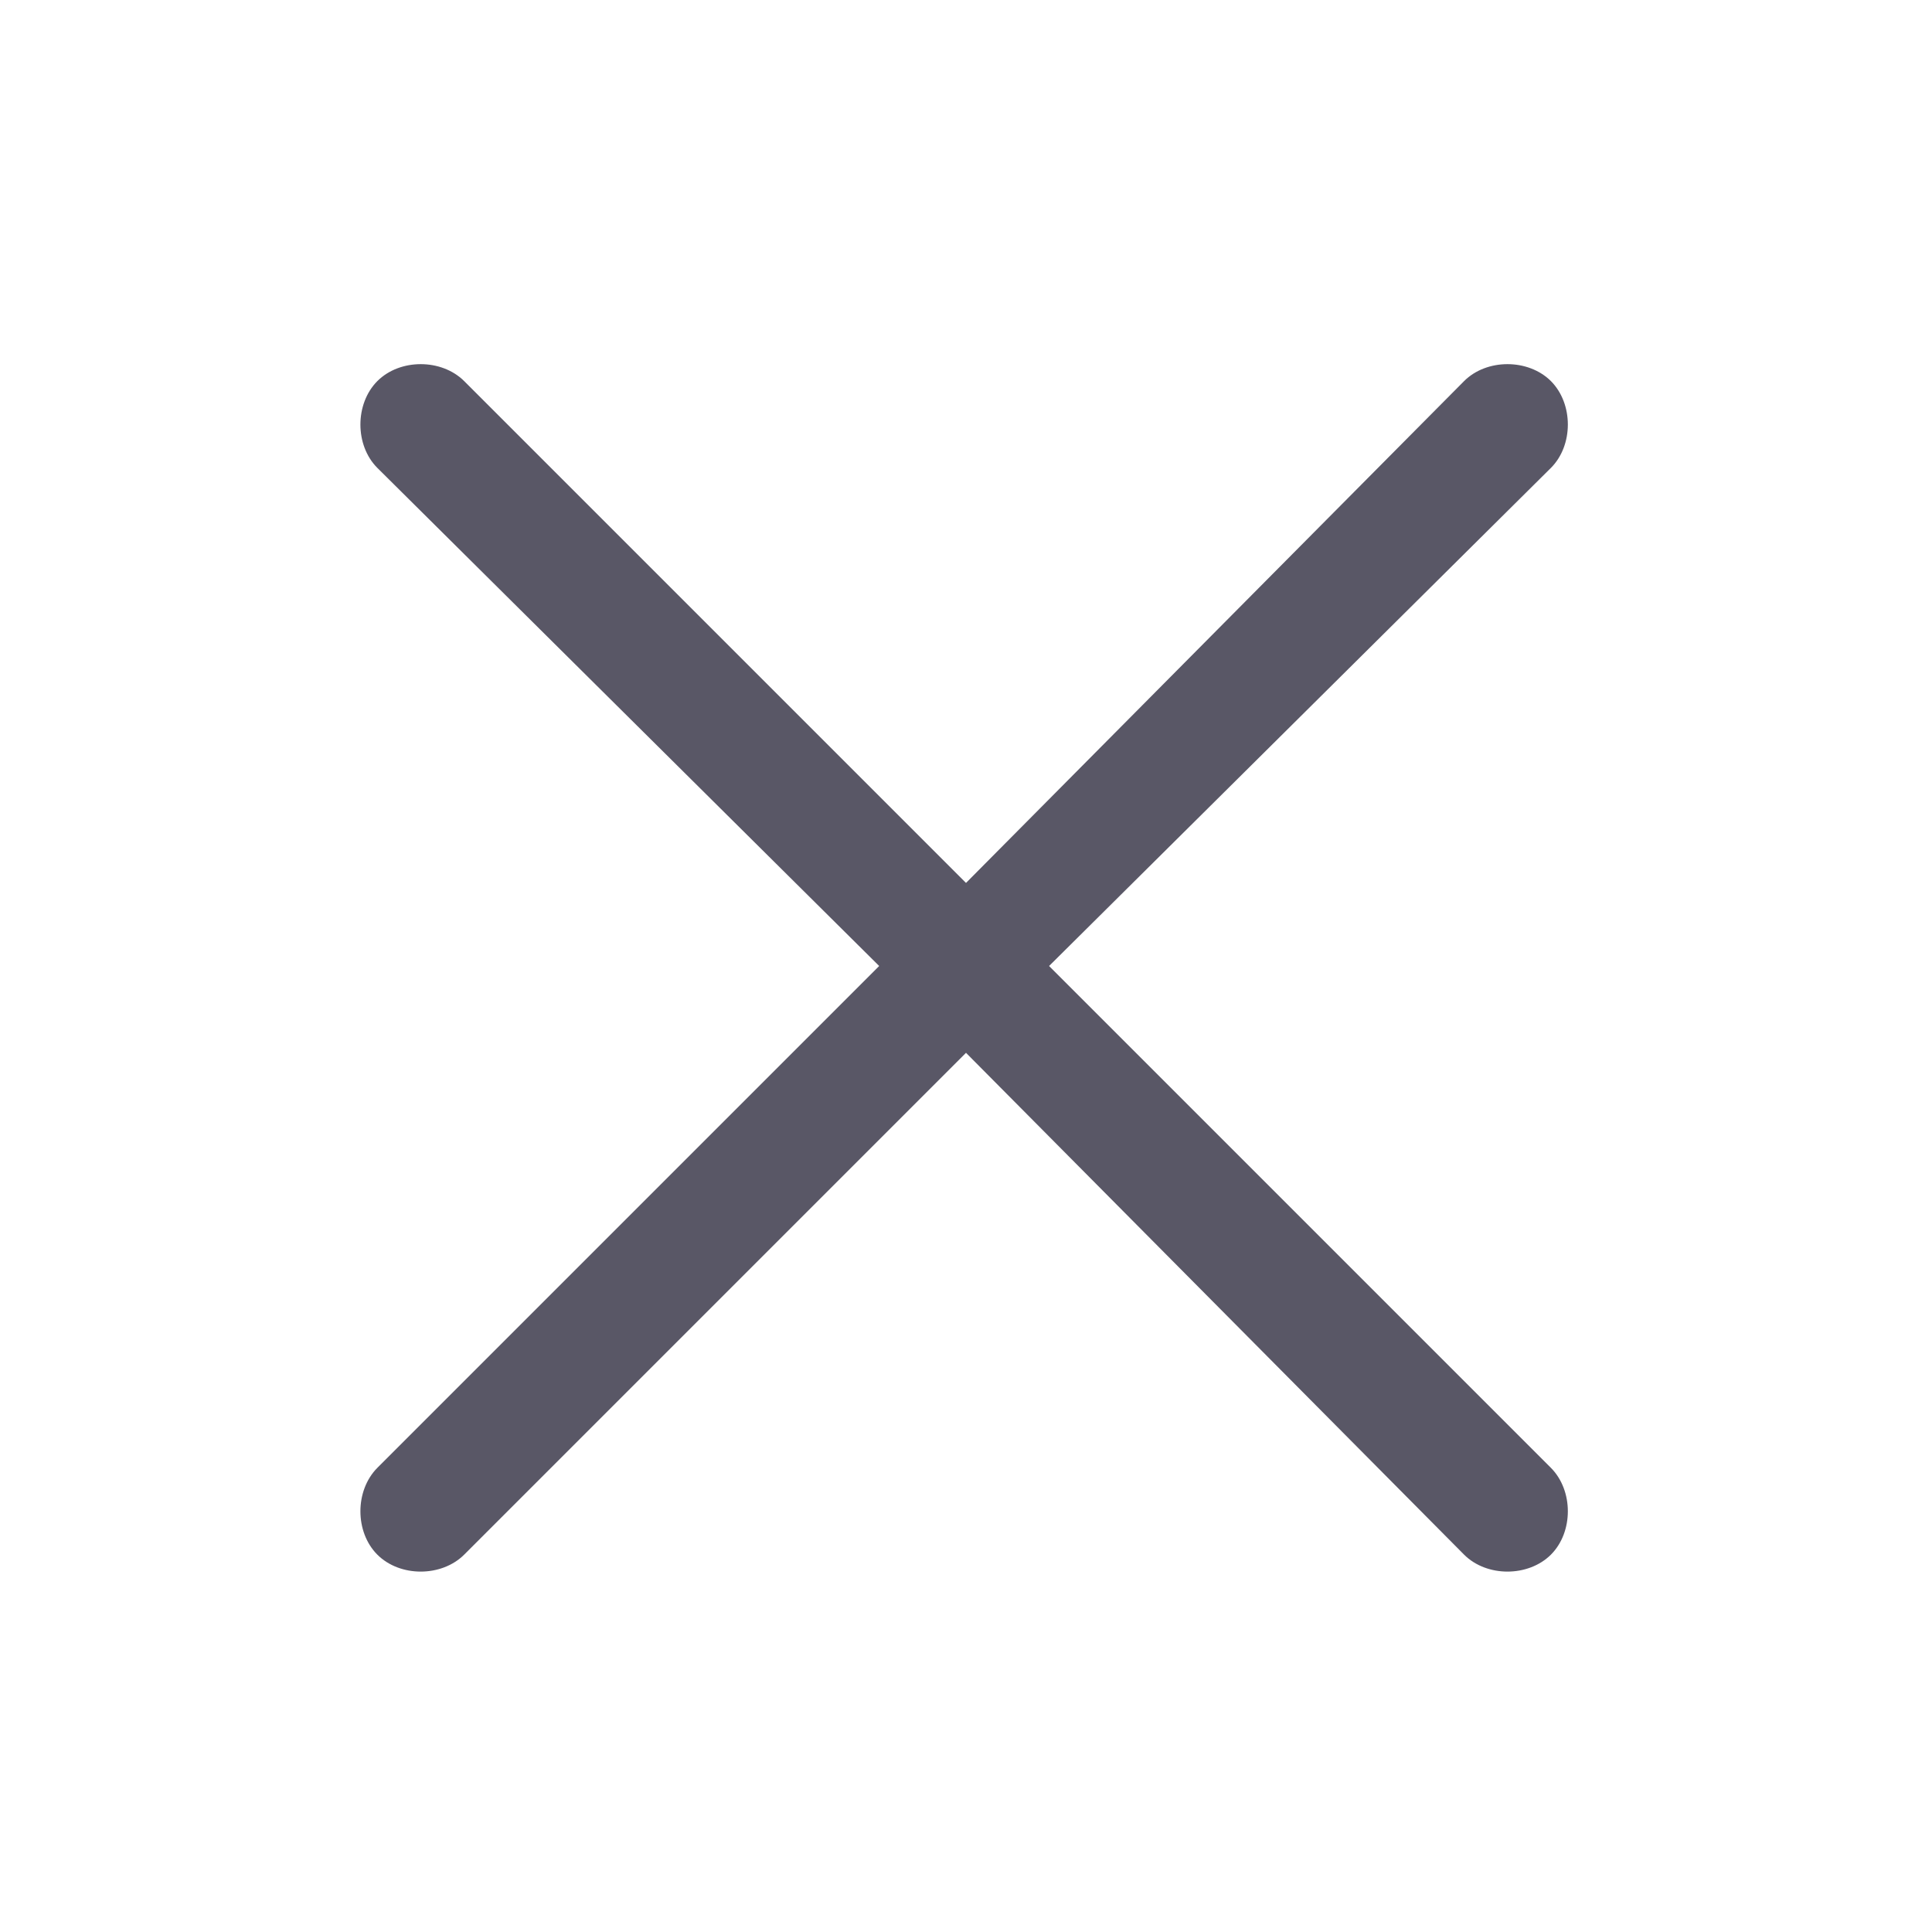
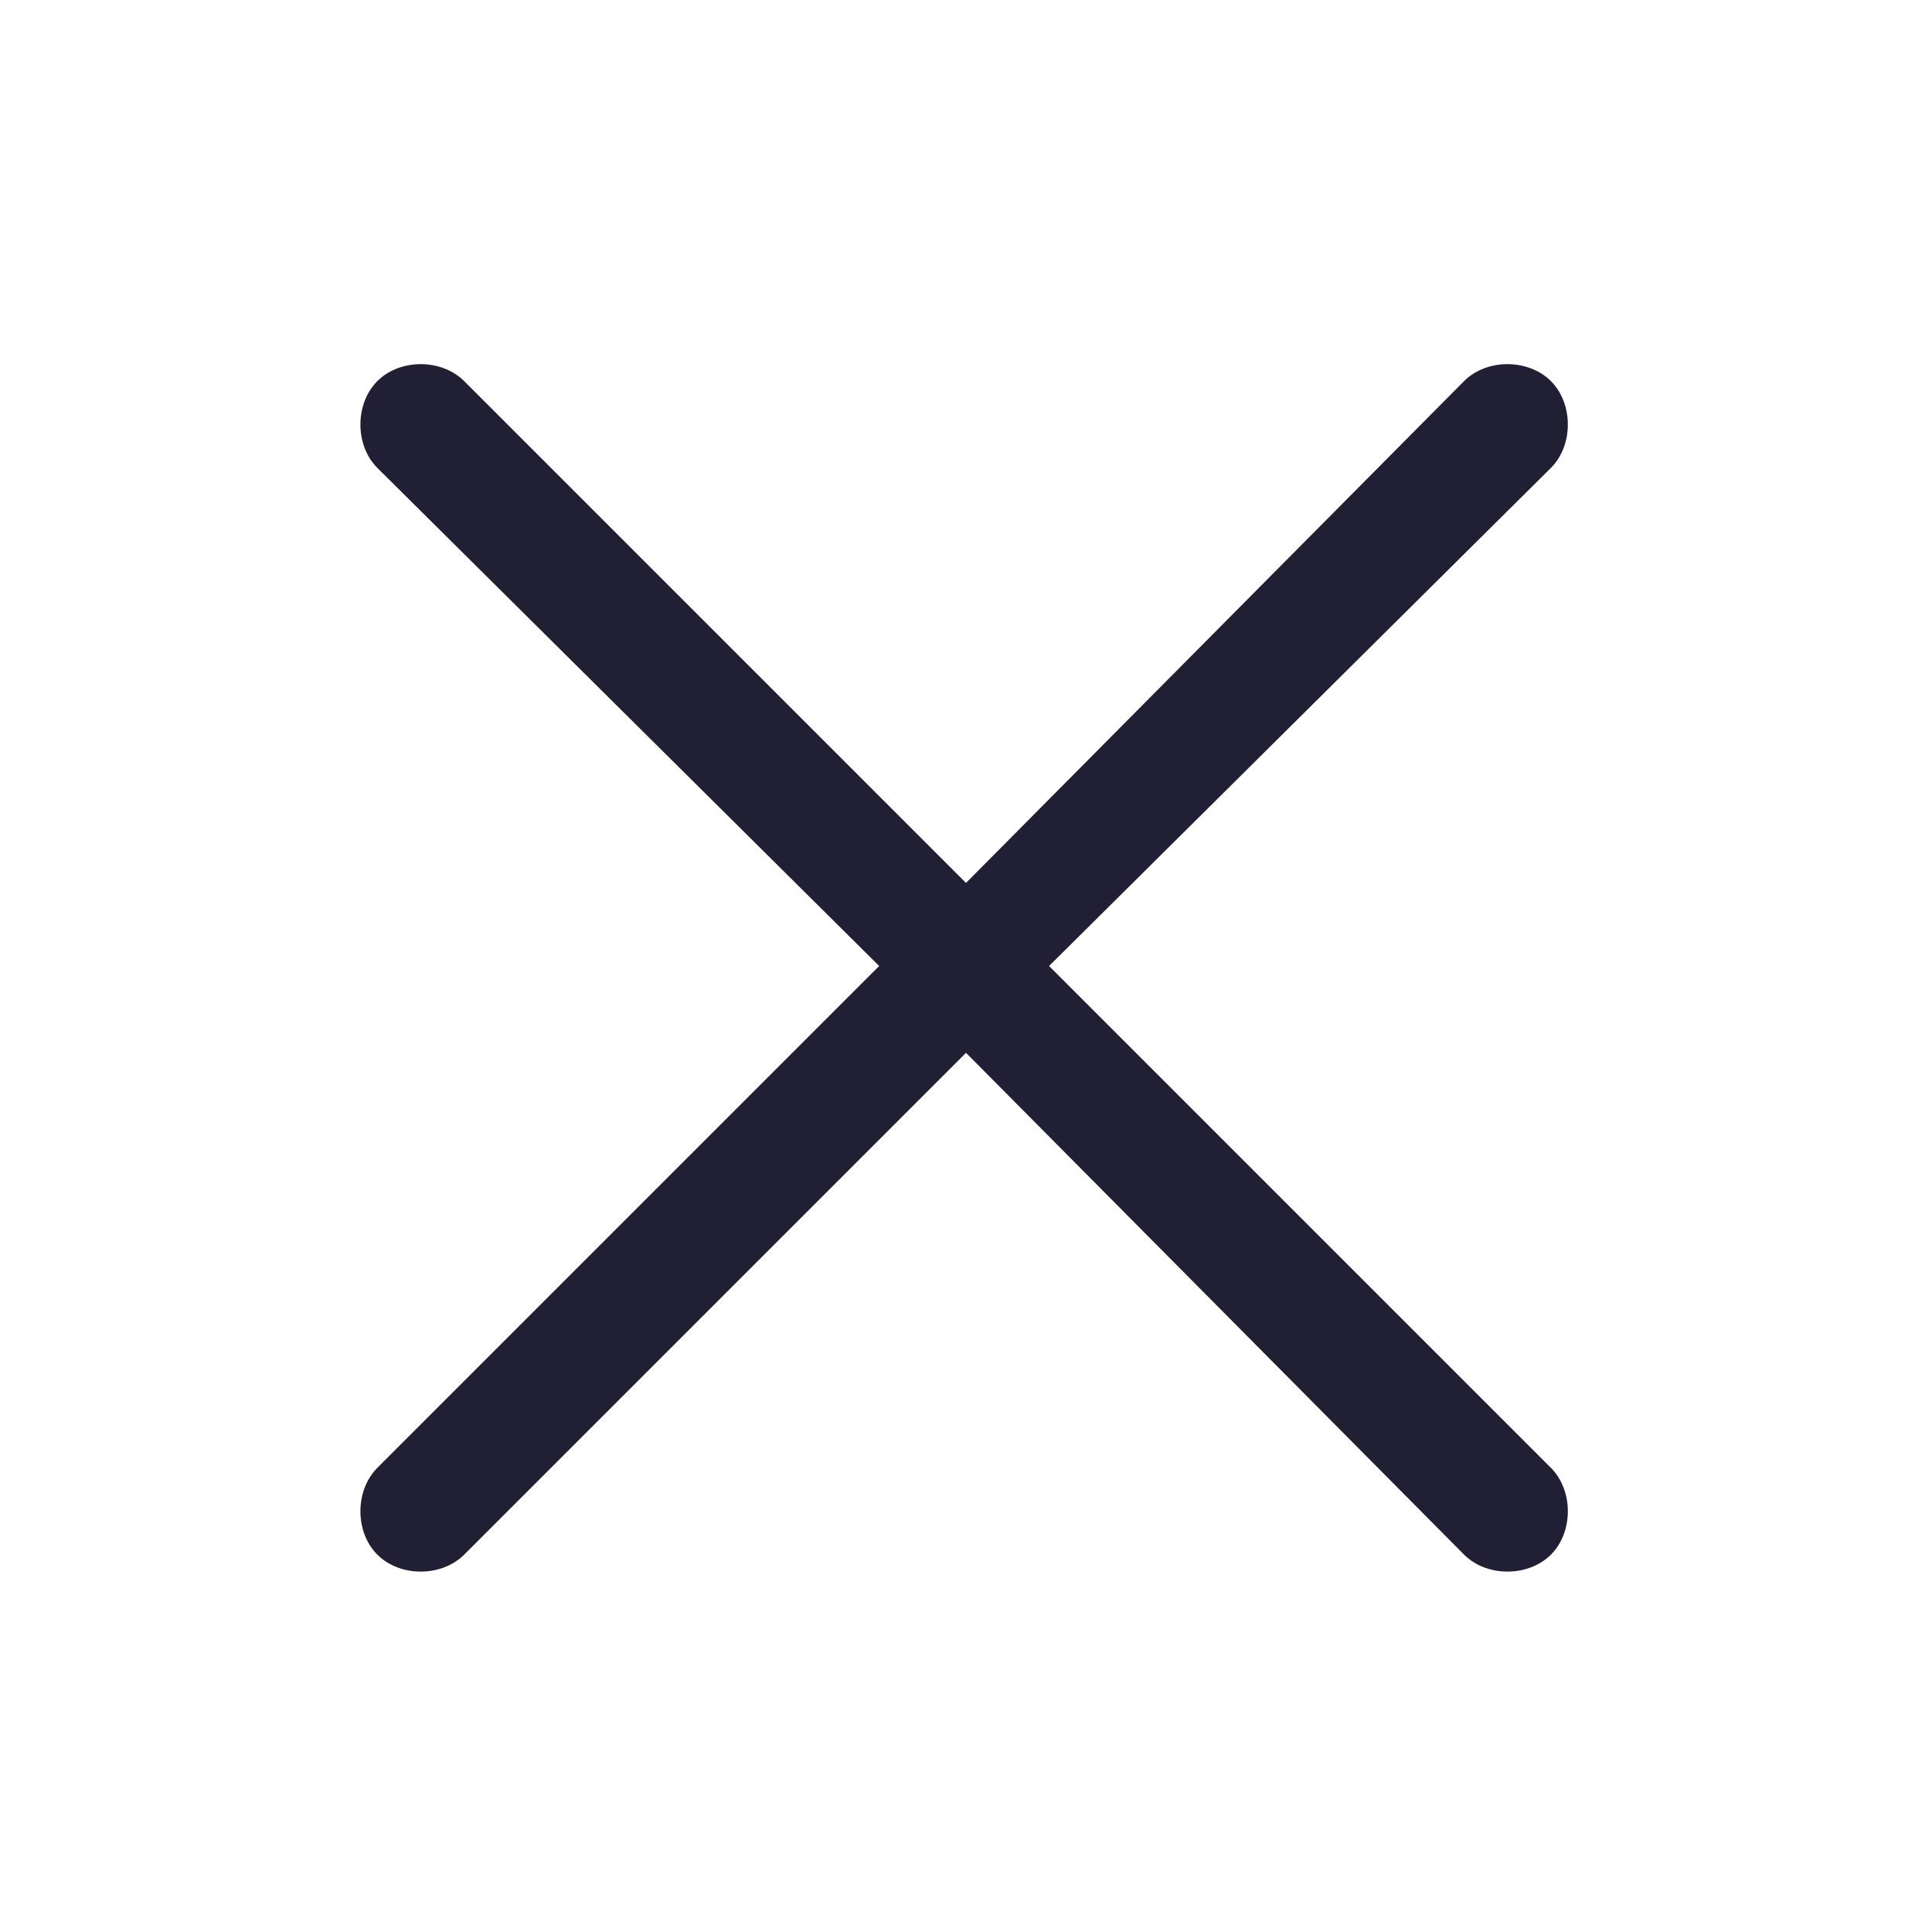
<svg xmlns="http://www.w3.org/2000/svg" width="16" height="16" viewBox="0 0 16 16" fill="none">
-   <path d="M12.844 12.875C12.656 13.062 12.312 13.062 12.125 12.875L8 8.719L3.844 12.875C3.656 13.062 3.312 13.062 3.125 12.875C2.938 12.688 2.938 12.344 3.125 12.156L7.281 8L3.125 3.875C2.938 3.688 2.938 3.344 3.125 3.156C3.312 2.969 3.656 2.969 3.844 3.156L8 7.312L12.125 3.156C12.312 2.969 12.656 2.969 12.844 3.156C13.031 3.344 13.031 3.688 12.844 3.875L8.688 8L12.844 12.156C13.031 12.344 13.031 12.688 12.844 12.875Z" fill="#595766" />
+   <path d="M12.844 12.875C12.656 13.062 12.312 13.062 12.125 12.875L8 8.719L3.844 12.875C3.656 13.062 3.312 13.062 3.125 12.875C2.938 12.688 2.938 12.344 3.125 12.156L7.281 8L3.125 3.875C2.938 3.688 2.938 3.344 3.125 3.156C3.312 2.969 3.656 2.969 3.844 3.156L8 7.312L12.125 3.156C12.312 2.969 12.656 2.969 12.844 3.156C13.031 3.344 13.031 3.688 12.844 3.875L8.688 8L12.844 12.156C13.031 12.344 13.031 12.688 12.844 12.875Z" fill="#211f33" />
</svg>
